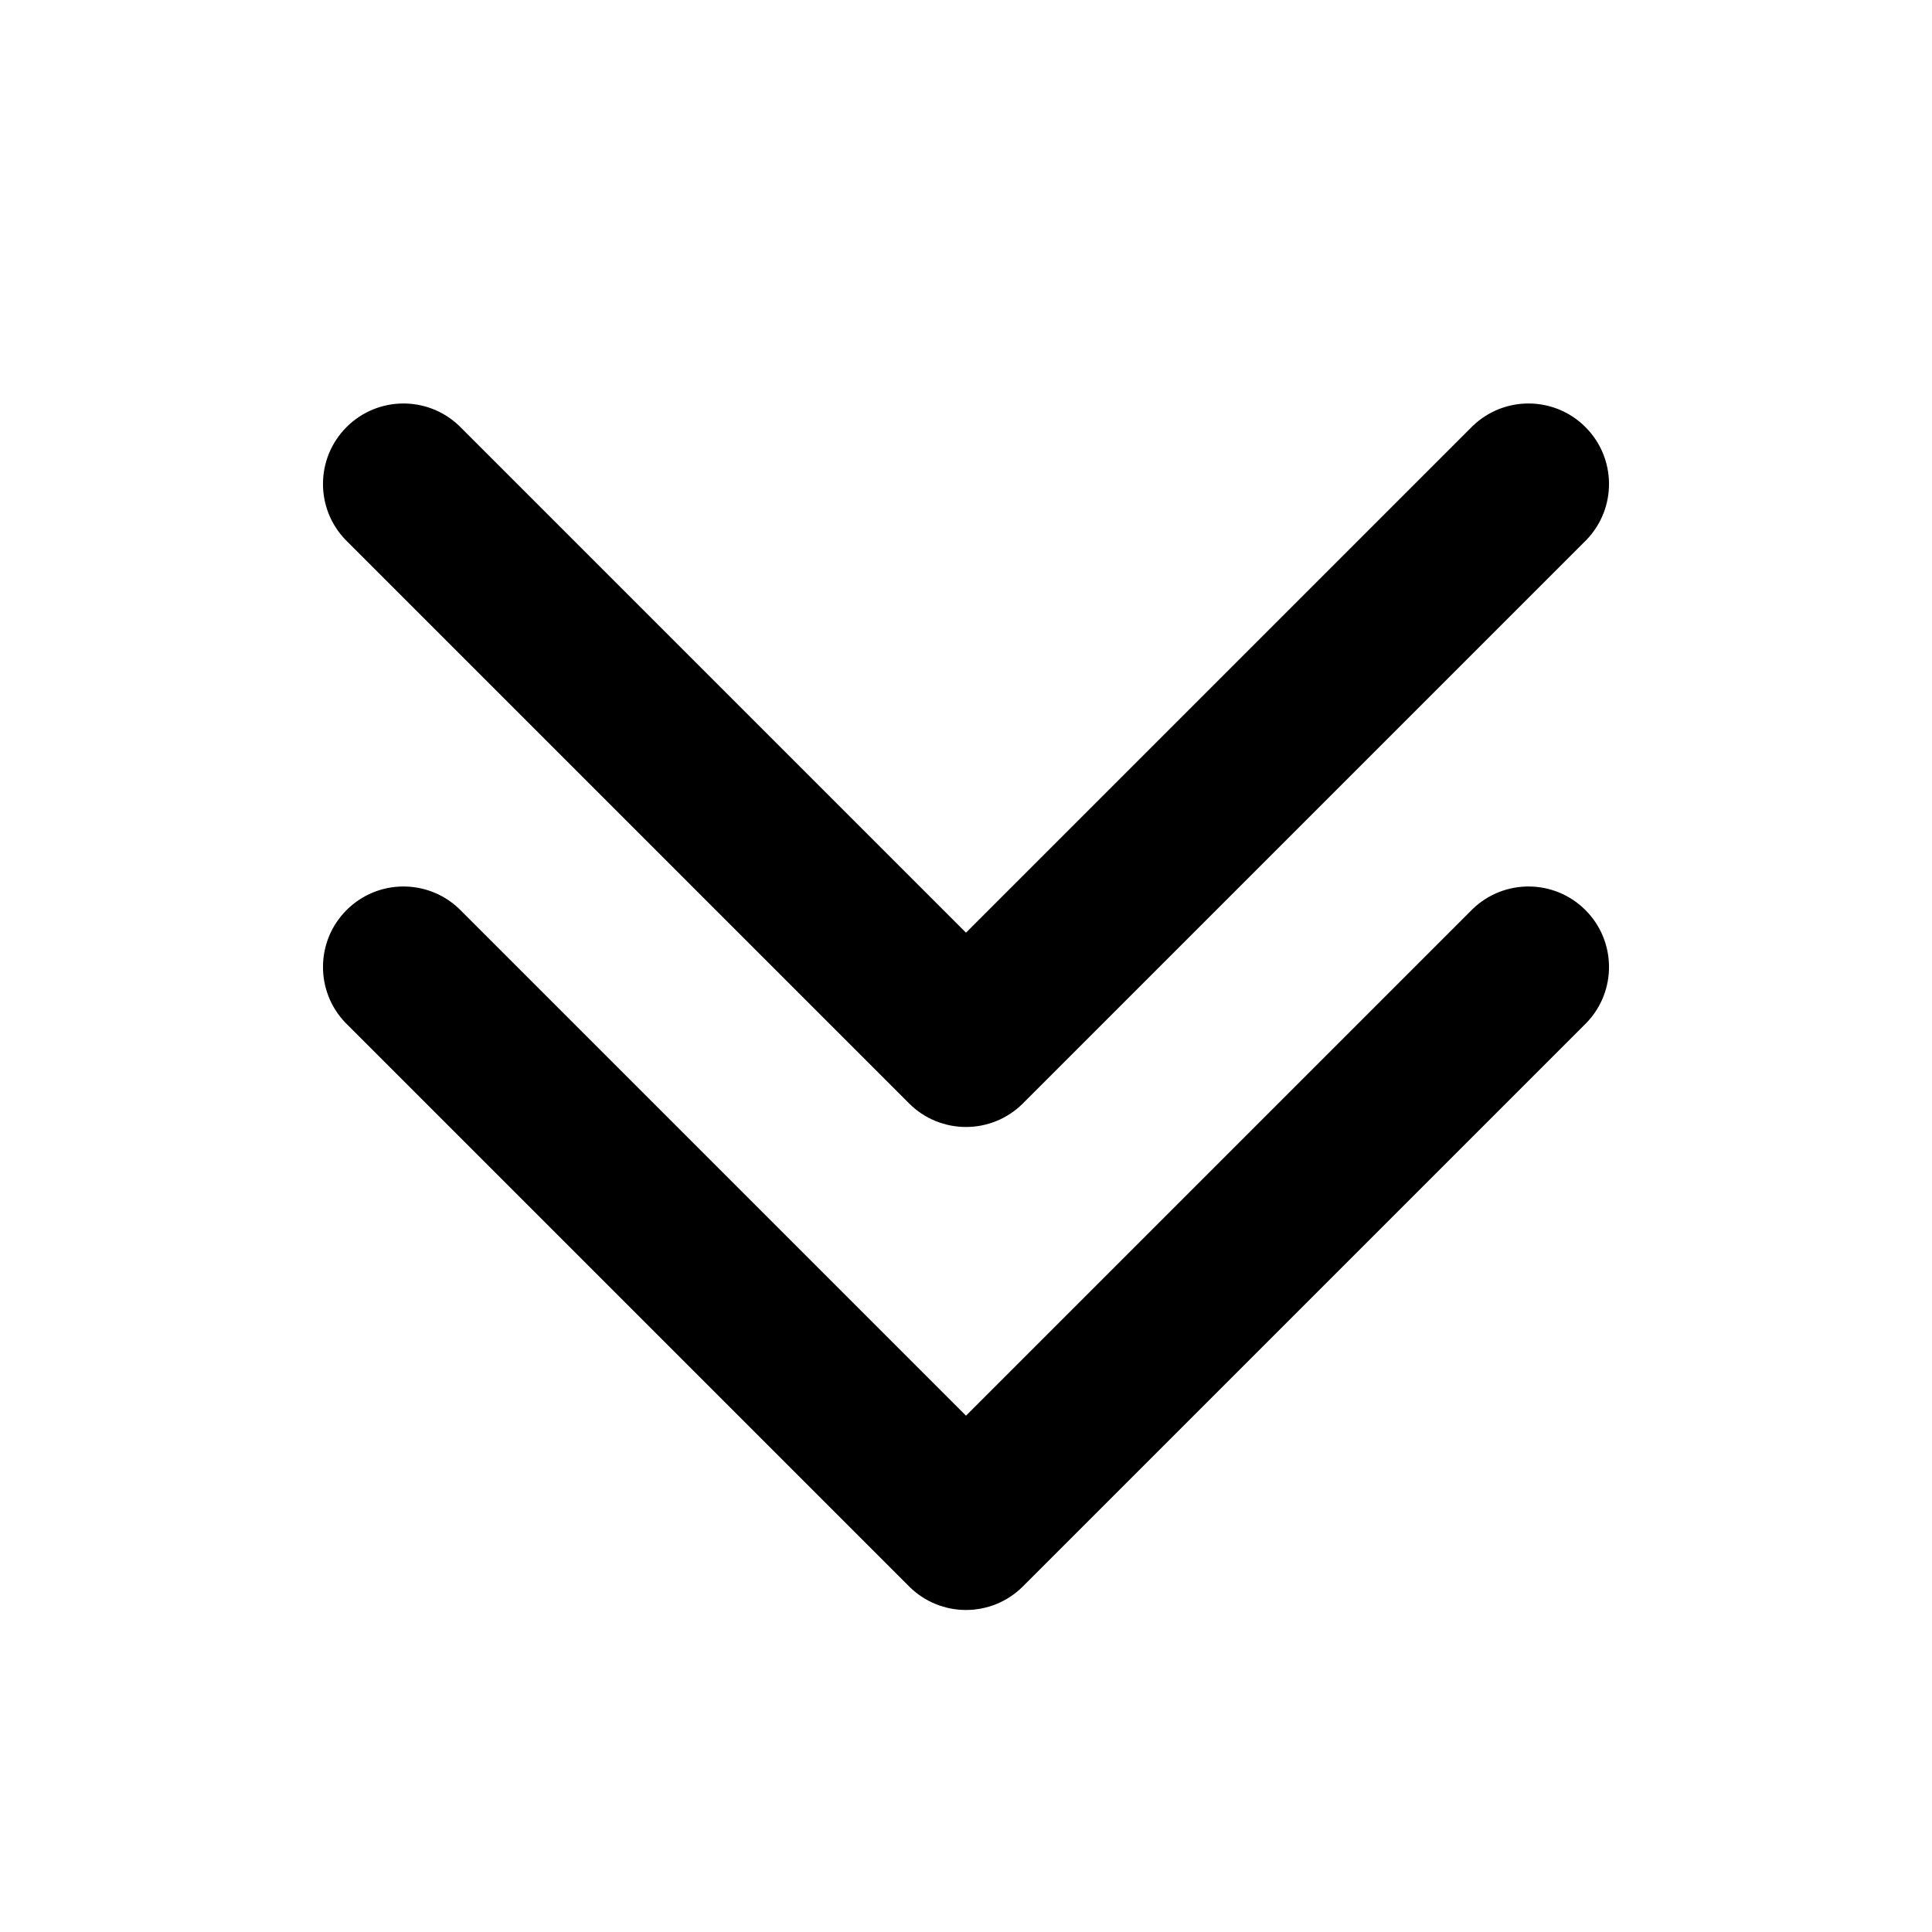
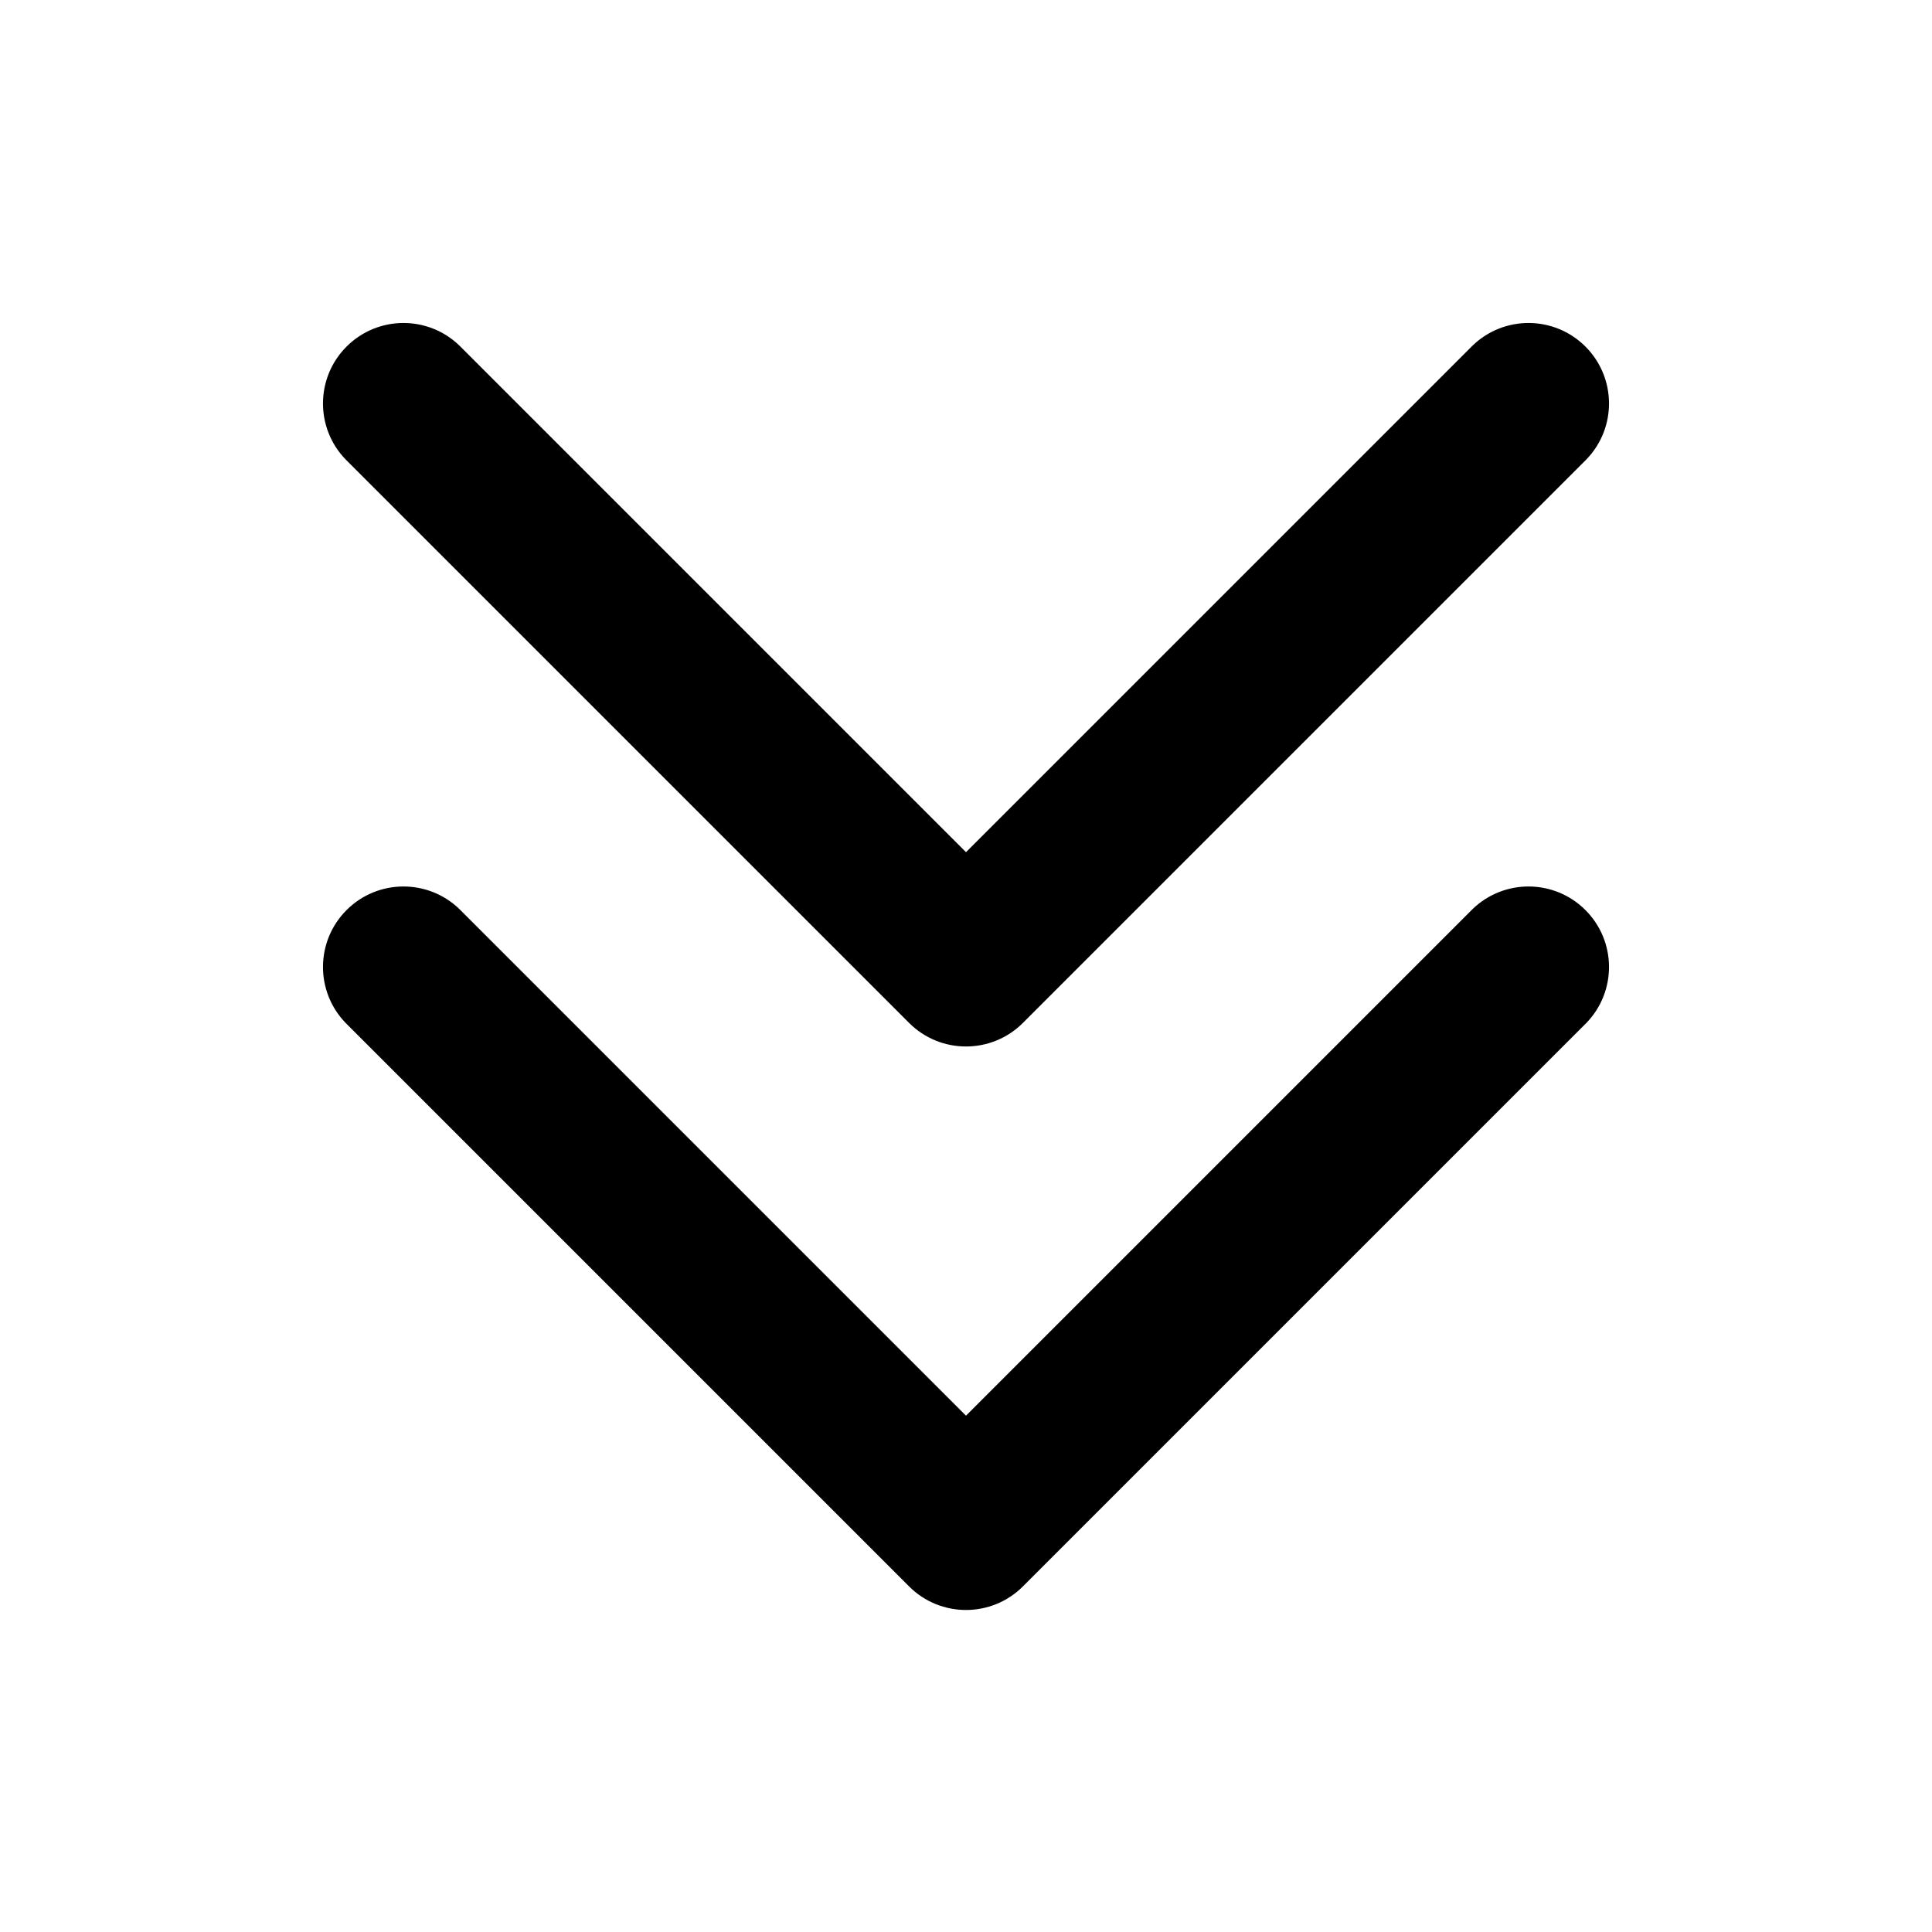
<svg xmlns="http://www.w3.org/2000/svg" width="24" height="24" fill="none">
-   <path fill-rule="evenodd" clip-rule="evenodd" d="M5.707 5.293a1 1 0 0 0-1.414 1.414l7 7a1 1 0 0 0 1.414 0l7-7a1 1 0 0 0-1.414-1.414L12 11.586 5.707 5.293zm0 6a1 1 0 0 0-1.414 1.414l7 7a1 1 0 0 0 1.414 0l7-7a1 1 0 0 0-1.414-1.414L12 17.586l-6.293-6.293z" fill="#000" />
+   <path fill-rule="evenodd" clip-rule="evenodd" d="M5.707 4.293a1 1 0 0 0-1.414 1.414l7 7a1 1 0 0 0 1.414 0l7-7a1 1 0 0 0-1.414-1.414L12 10.586 5.707 4.293zm0 7a1 1 0 0 0-1.414 1.414l7 7a1 1 0 0 0 1.414 0l7-7a1 1 0 0 0-1.414-1.414L12 17.586l-6.293-6.293z" fill="#000" />
</svg>
